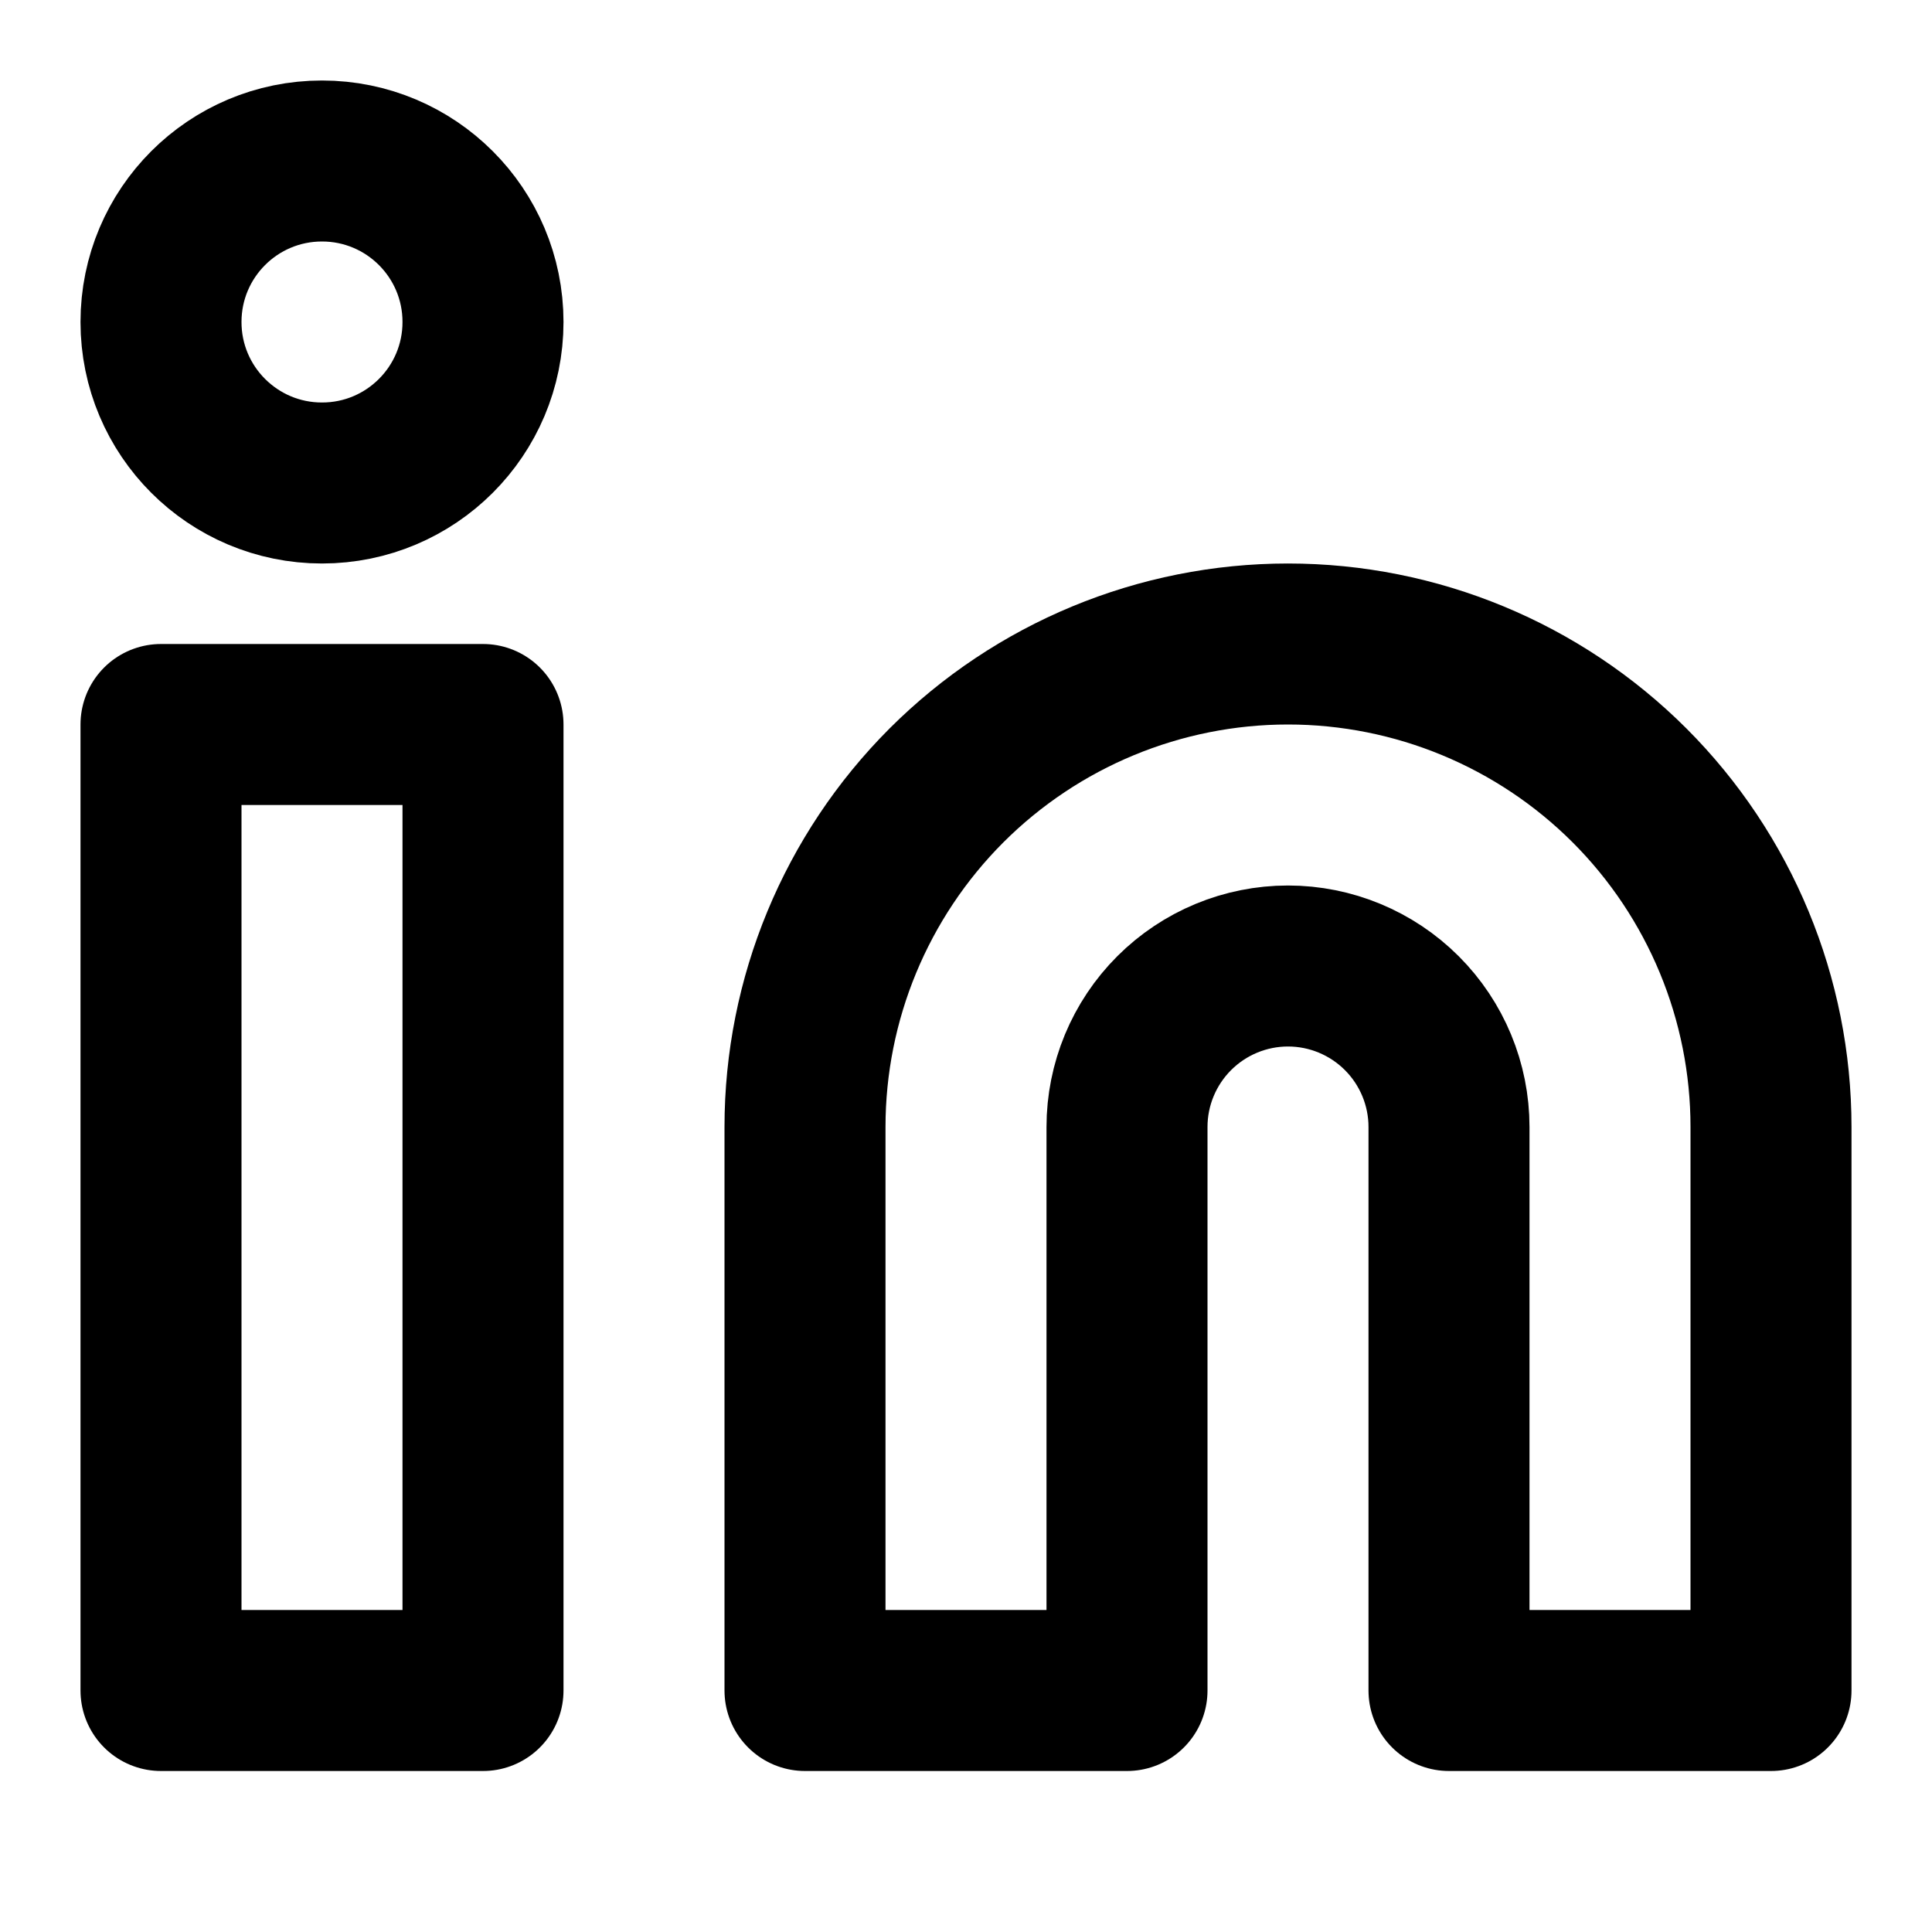
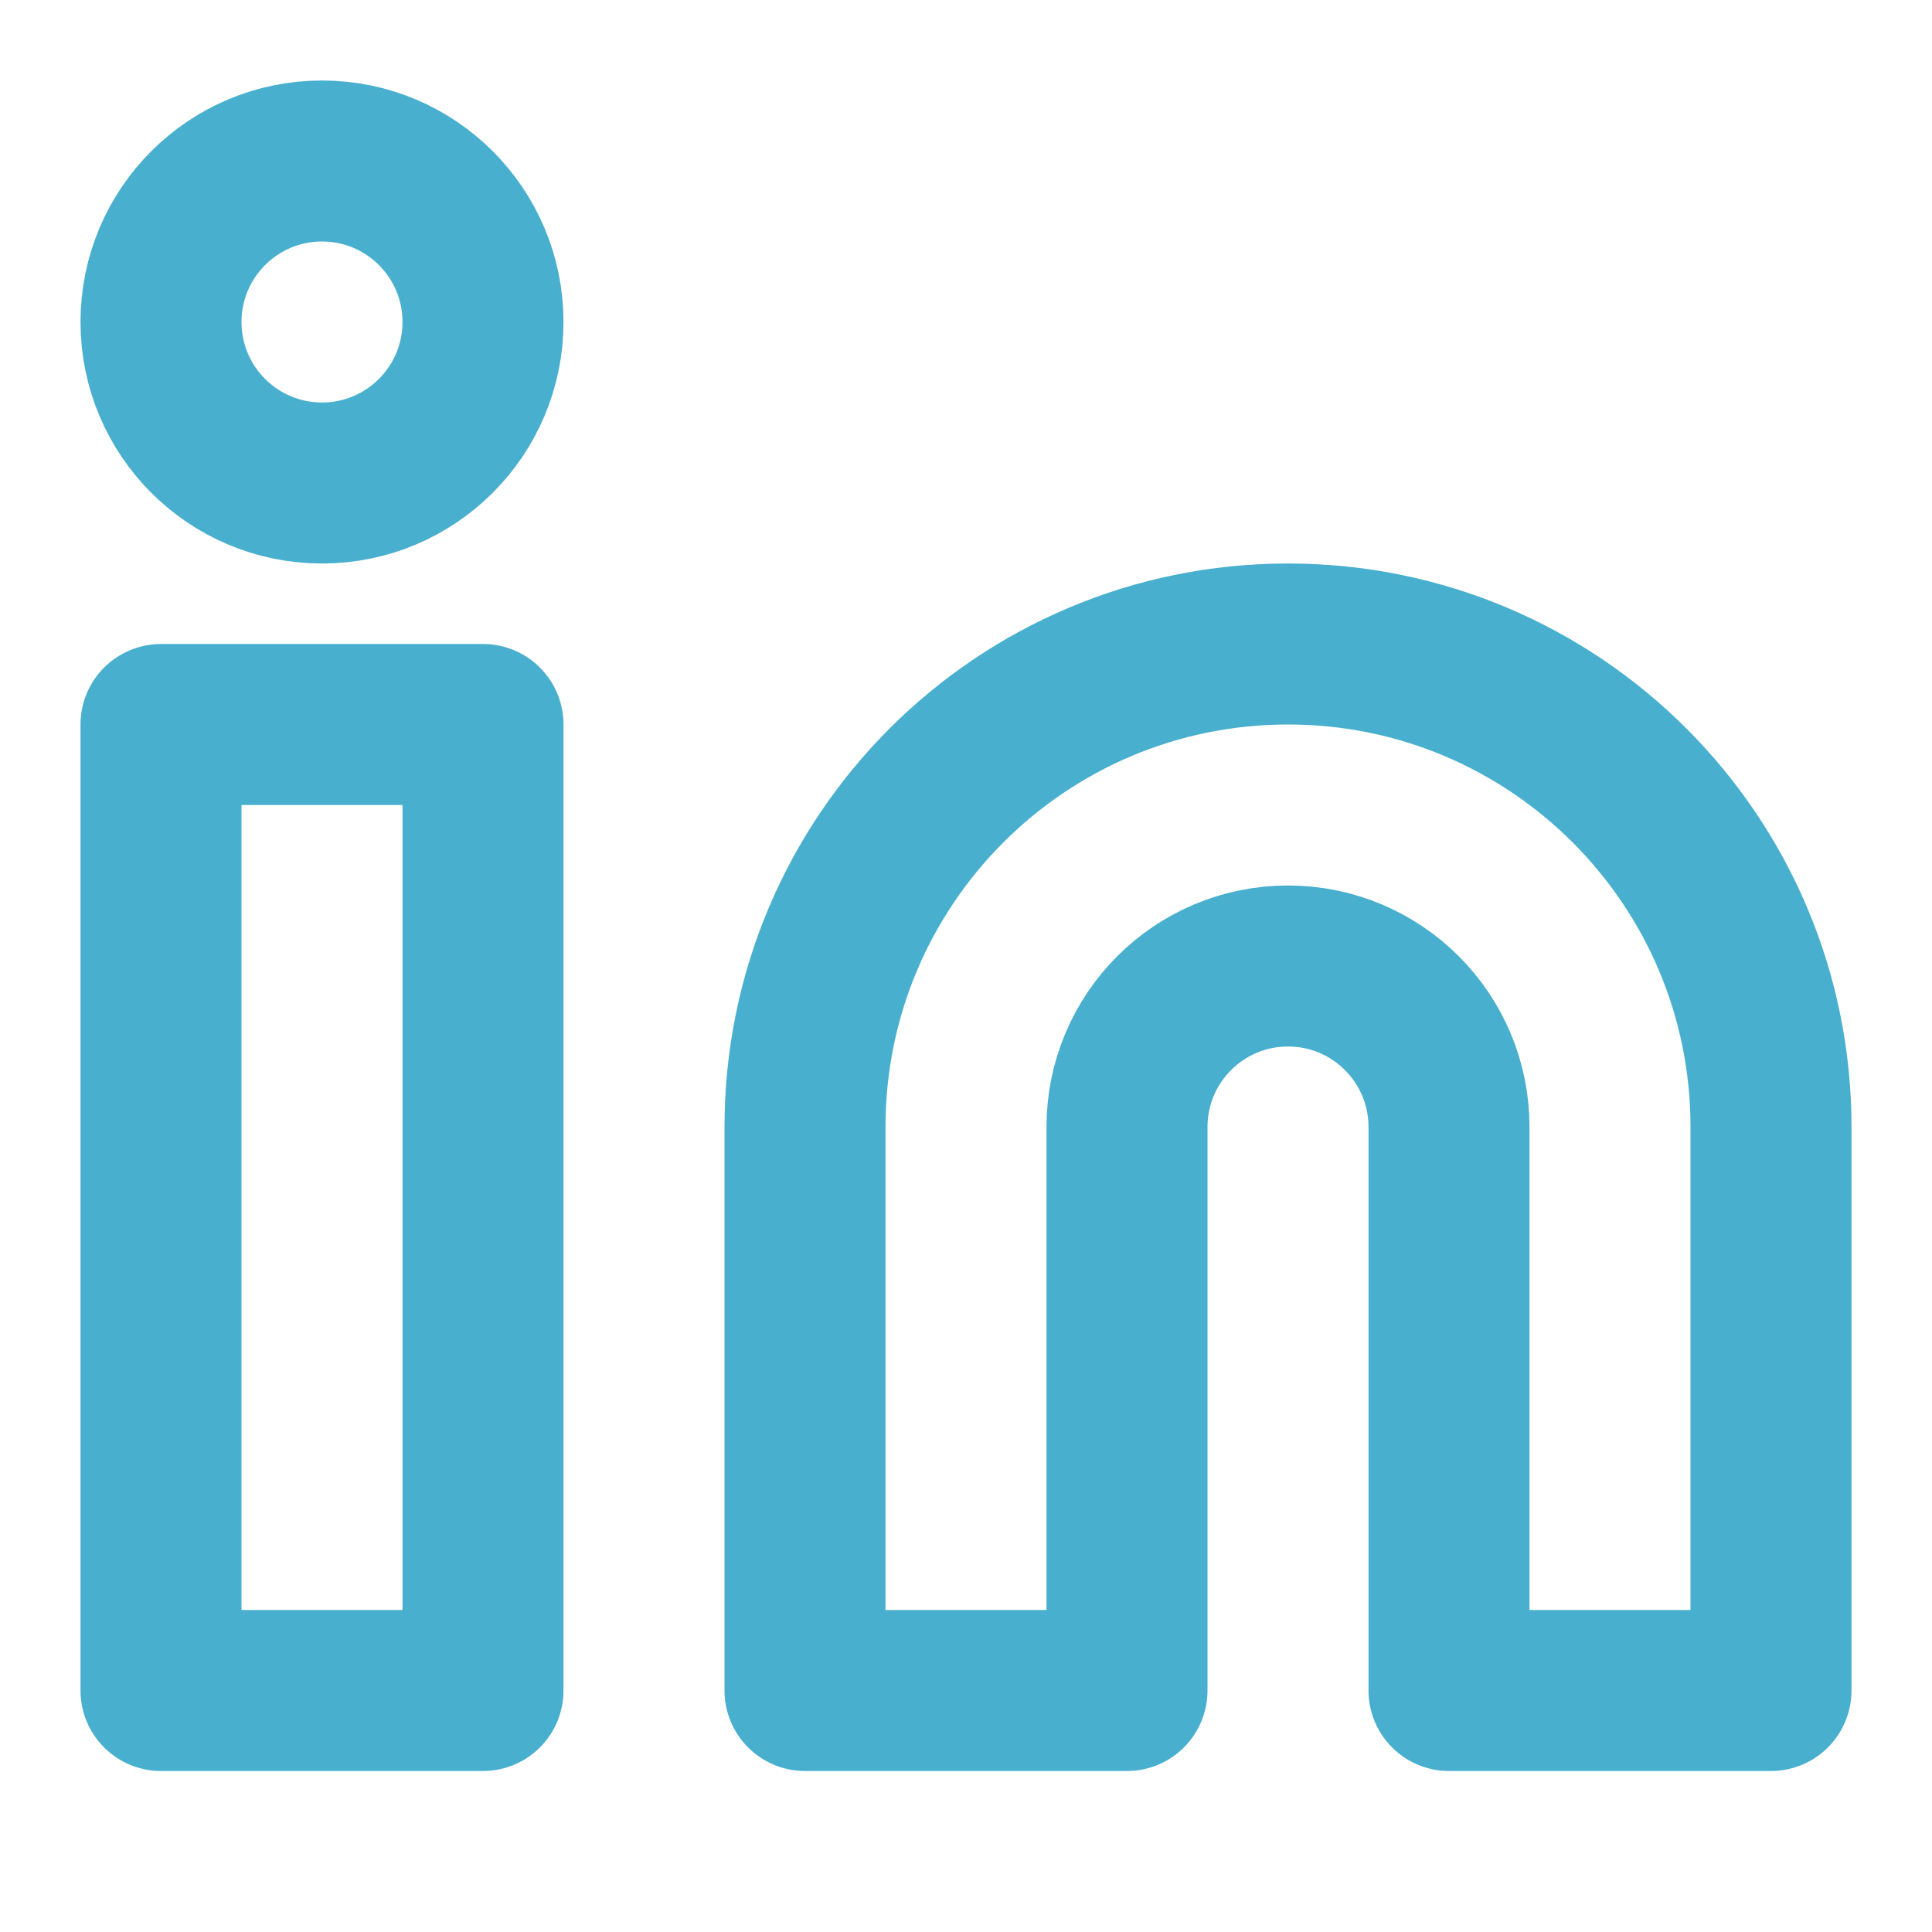
- <svg xmlns="http://www.w3.org/2000/svg" width="24" height="24" viewBox="0 0 24 24" fill="none">
-   <path d="M16 8C17.591 8 19.117 8.632 20.243 9.757C21.368 10.883 22 12.409 22 14V21H18V14C18 13.47 17.789 12.961 17.414 12.586C17.039 12.211 16.53 12 16 12C15.47 12 14.961 12.211 14.586 12.586C14.211 12.961 14 13.47 14 14V21H10V14C10 12.409 10.632 10.883 11.757 9.757C12.883 8.632 14.409 8 16 8V8Z" stroke="black" stroke-width="2" stroke-linecap="round" stroke-linejoin="round" />
-   <path d="M6 9H2V21H6V9Z" stroke="black" stroke-width="2" stroke-linecap="round" stroke-linejoin="round" />
-   <path d="M4 6C5.105 6 6 5.105 6 4C6 2.895 5.105 2 4 2C2.895 2 2 2.895 2 4C2 5.105 2.895 6 4 6Z" stroke="black" stroke-width="2" stroke-linecap="round" stroke-linejoin="round" />
+ <svg xmlns="http://www.w3.org/2000/svg" width="24" height="24" viewBox="0 0 24 24" fill="none" stroke="#48AFCF" stroke-width="2" stroke-linecap="round" stroke-linejoin="round" class="feather feather-linkedin">
+   <path d="M16 8a6 6 0 0 1 6 6v7h-4v-7a2 2 0 0 0-2-2 2 2 0 0 0-2 2v7h-4v-7a6 6 0 0 1 6-6z" />
+   <rect x="2" y="9" width="4" height="12" />
+   <circle cx="4" cy="4" r="2" />
</svg>
